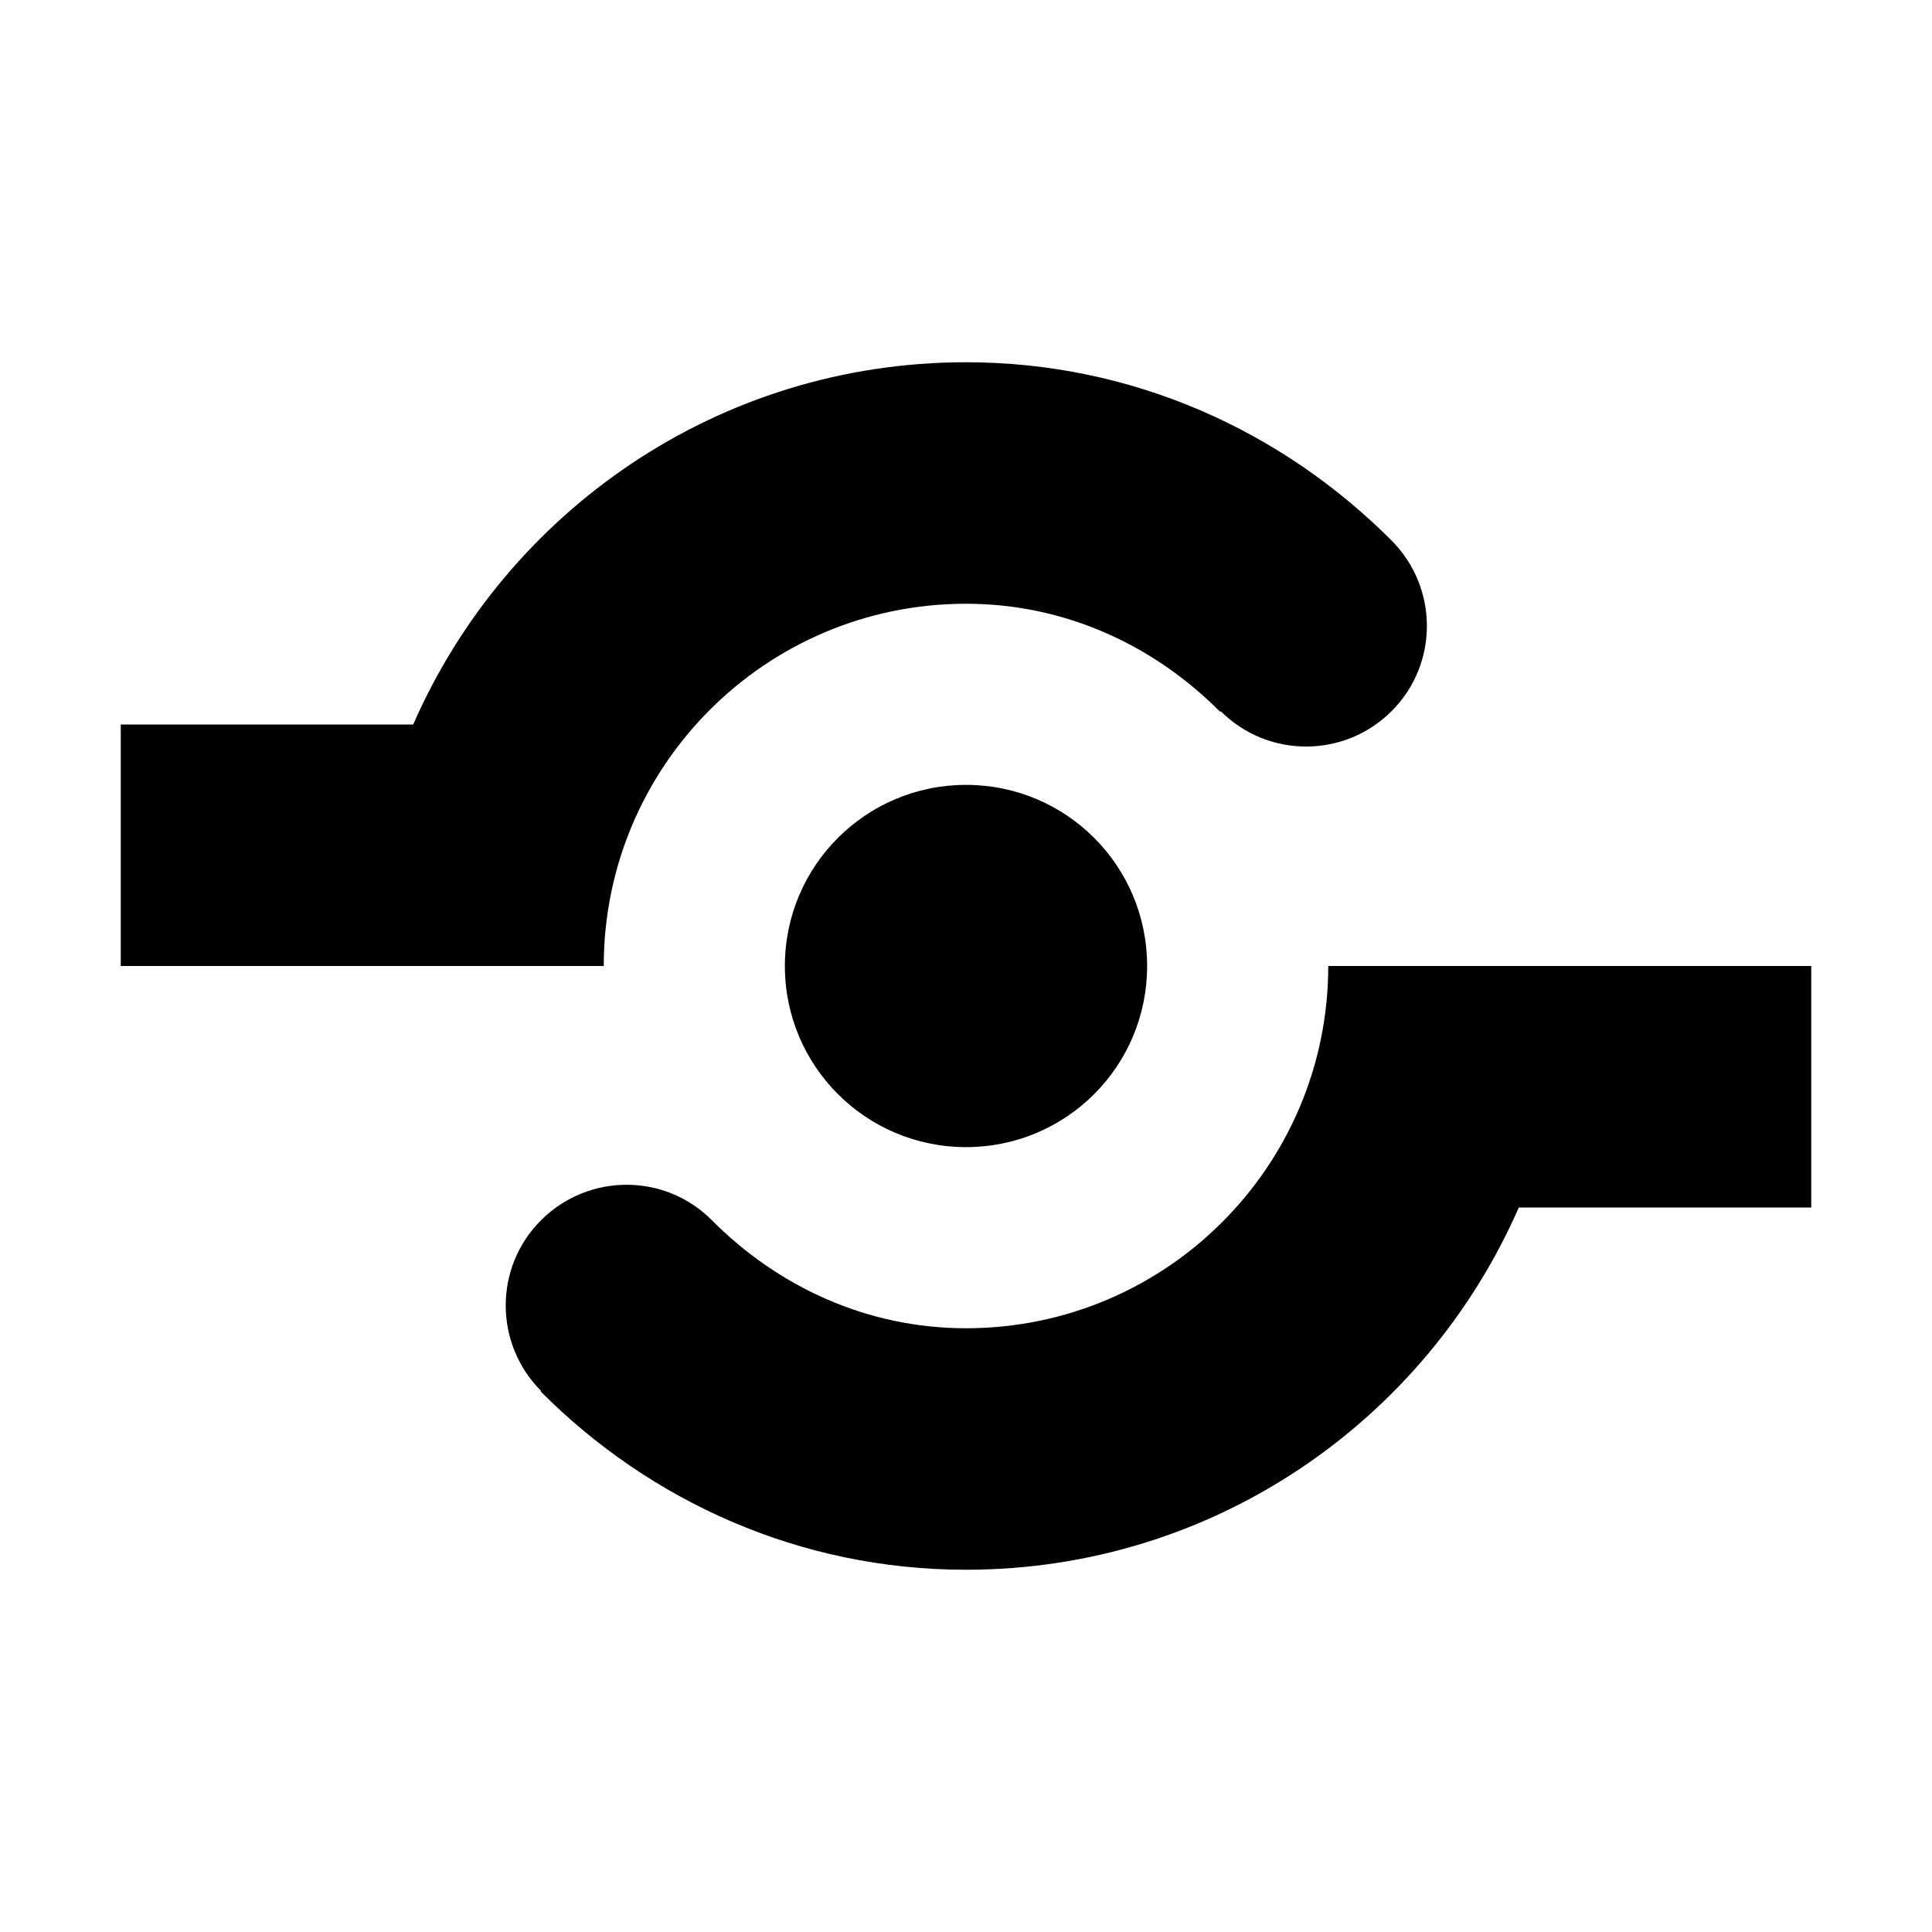
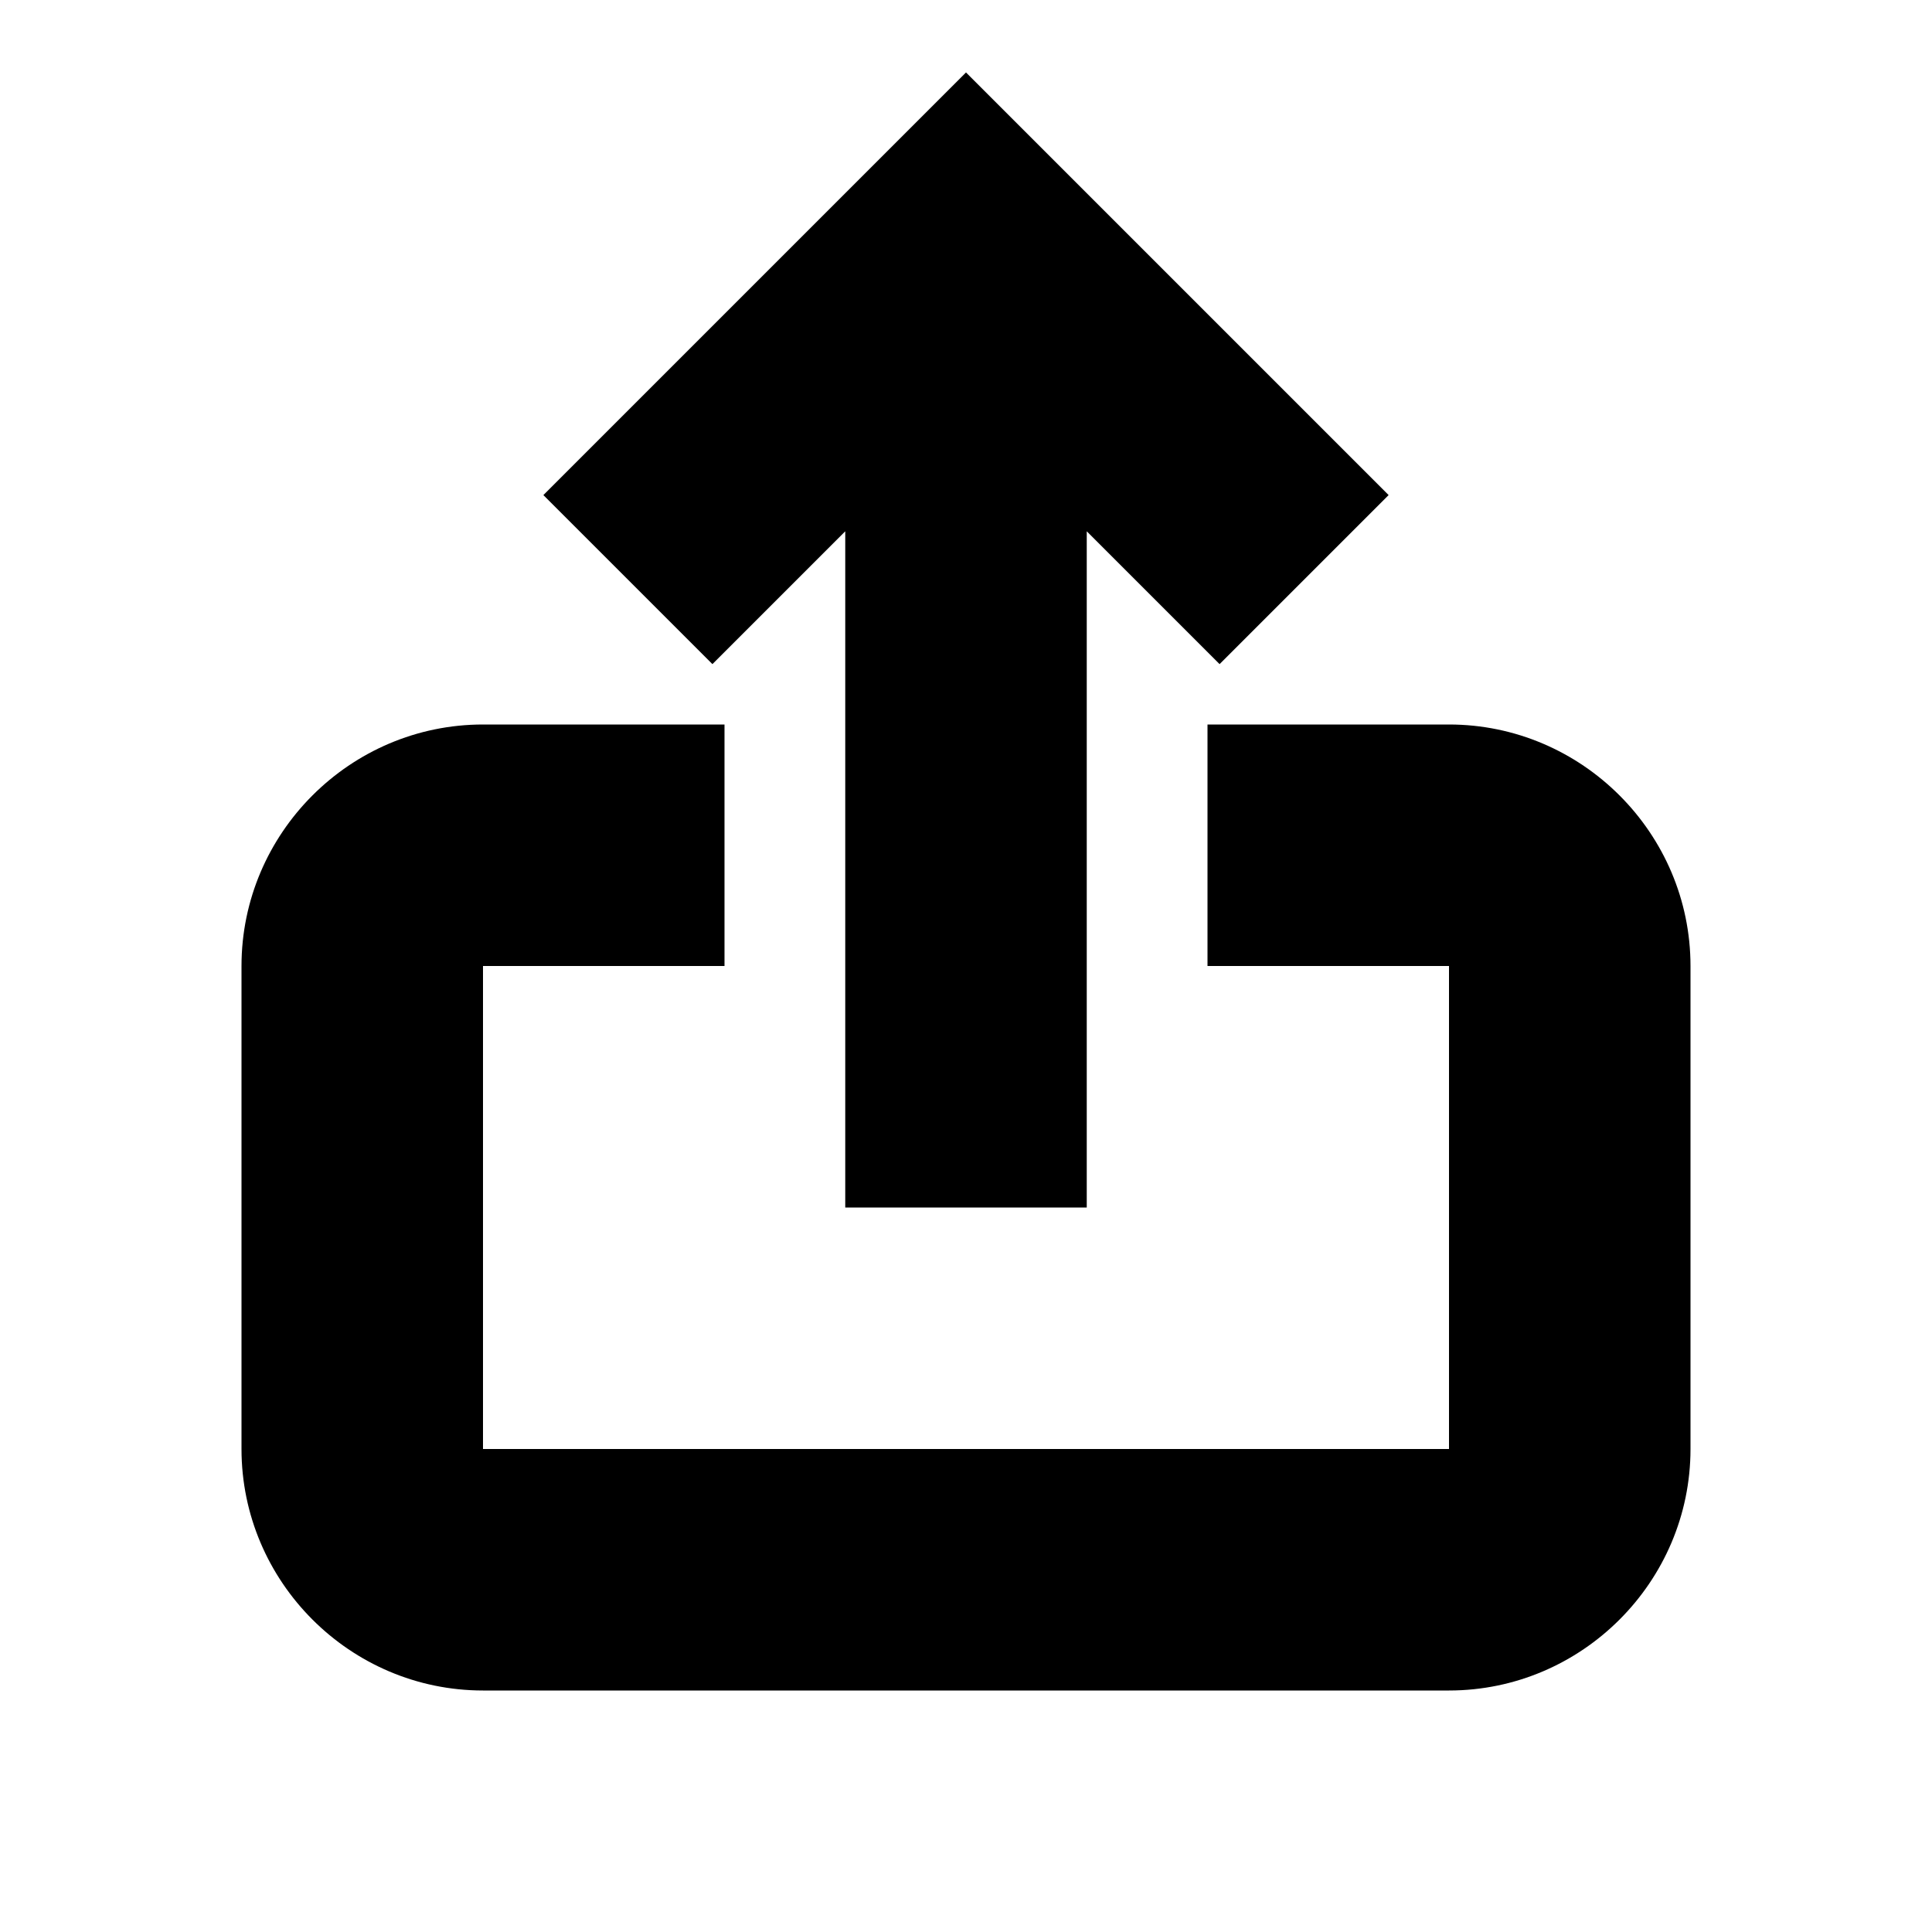
- <svg xmlns="http://www.w3.org/2000/svg" width="16" height="16" viewBox="0 0 16 16">
+ <svg xmlns="http://www.w3.org/2000/svg" viewBox="0 0 16 16">
  <rect x="0" fill="none" width="16" height="16" />
  <g>
-     <path d="M11 8c0 1.657-1.343 3-3 3-.828 0-1.563-.35-2.105-.895-.39-.392-1.023-.39-1.414 0s-.39 1.023 0 1.414l-.004.004C5.38 12.43 6.62 13 8 13c2.05 0 3.806-1.235 4.578-3H15V8h-4zM8 5c.83 0 1.563.35 2.105.895l.005-.005c.39.39 1.023.39 1.414 0s.39-1.023 0-1.414C10.62 3.57 9.382 3 8 3 5.95 3 4.194 4.235 3.422 6H1v2h4c0-1.657 1.343-3 3-3zM6.5 8c0 .83.672 1.5 1.5 1.5.83 0 1.5-.67 1.5-1.5S8.83 6.5 8 6.5c-.828 0-1.5.67-1.5 1.5z" />
+     <path d="M12 6h-2v2h2v4H4V8h2V6H4c-1.1 0-2 .9-2 2v4c0 1.1.9 2 2 2h8c1.1 0 2-.9 2-2V8c0-1.1-.9-2-2-2zM7 4.4V10h2V4.4l1.1 1.1 1.4-1.4L8 .6 4.5 4.1l1.4 1.4L7 4.4z" />
  </g>
</svg>
